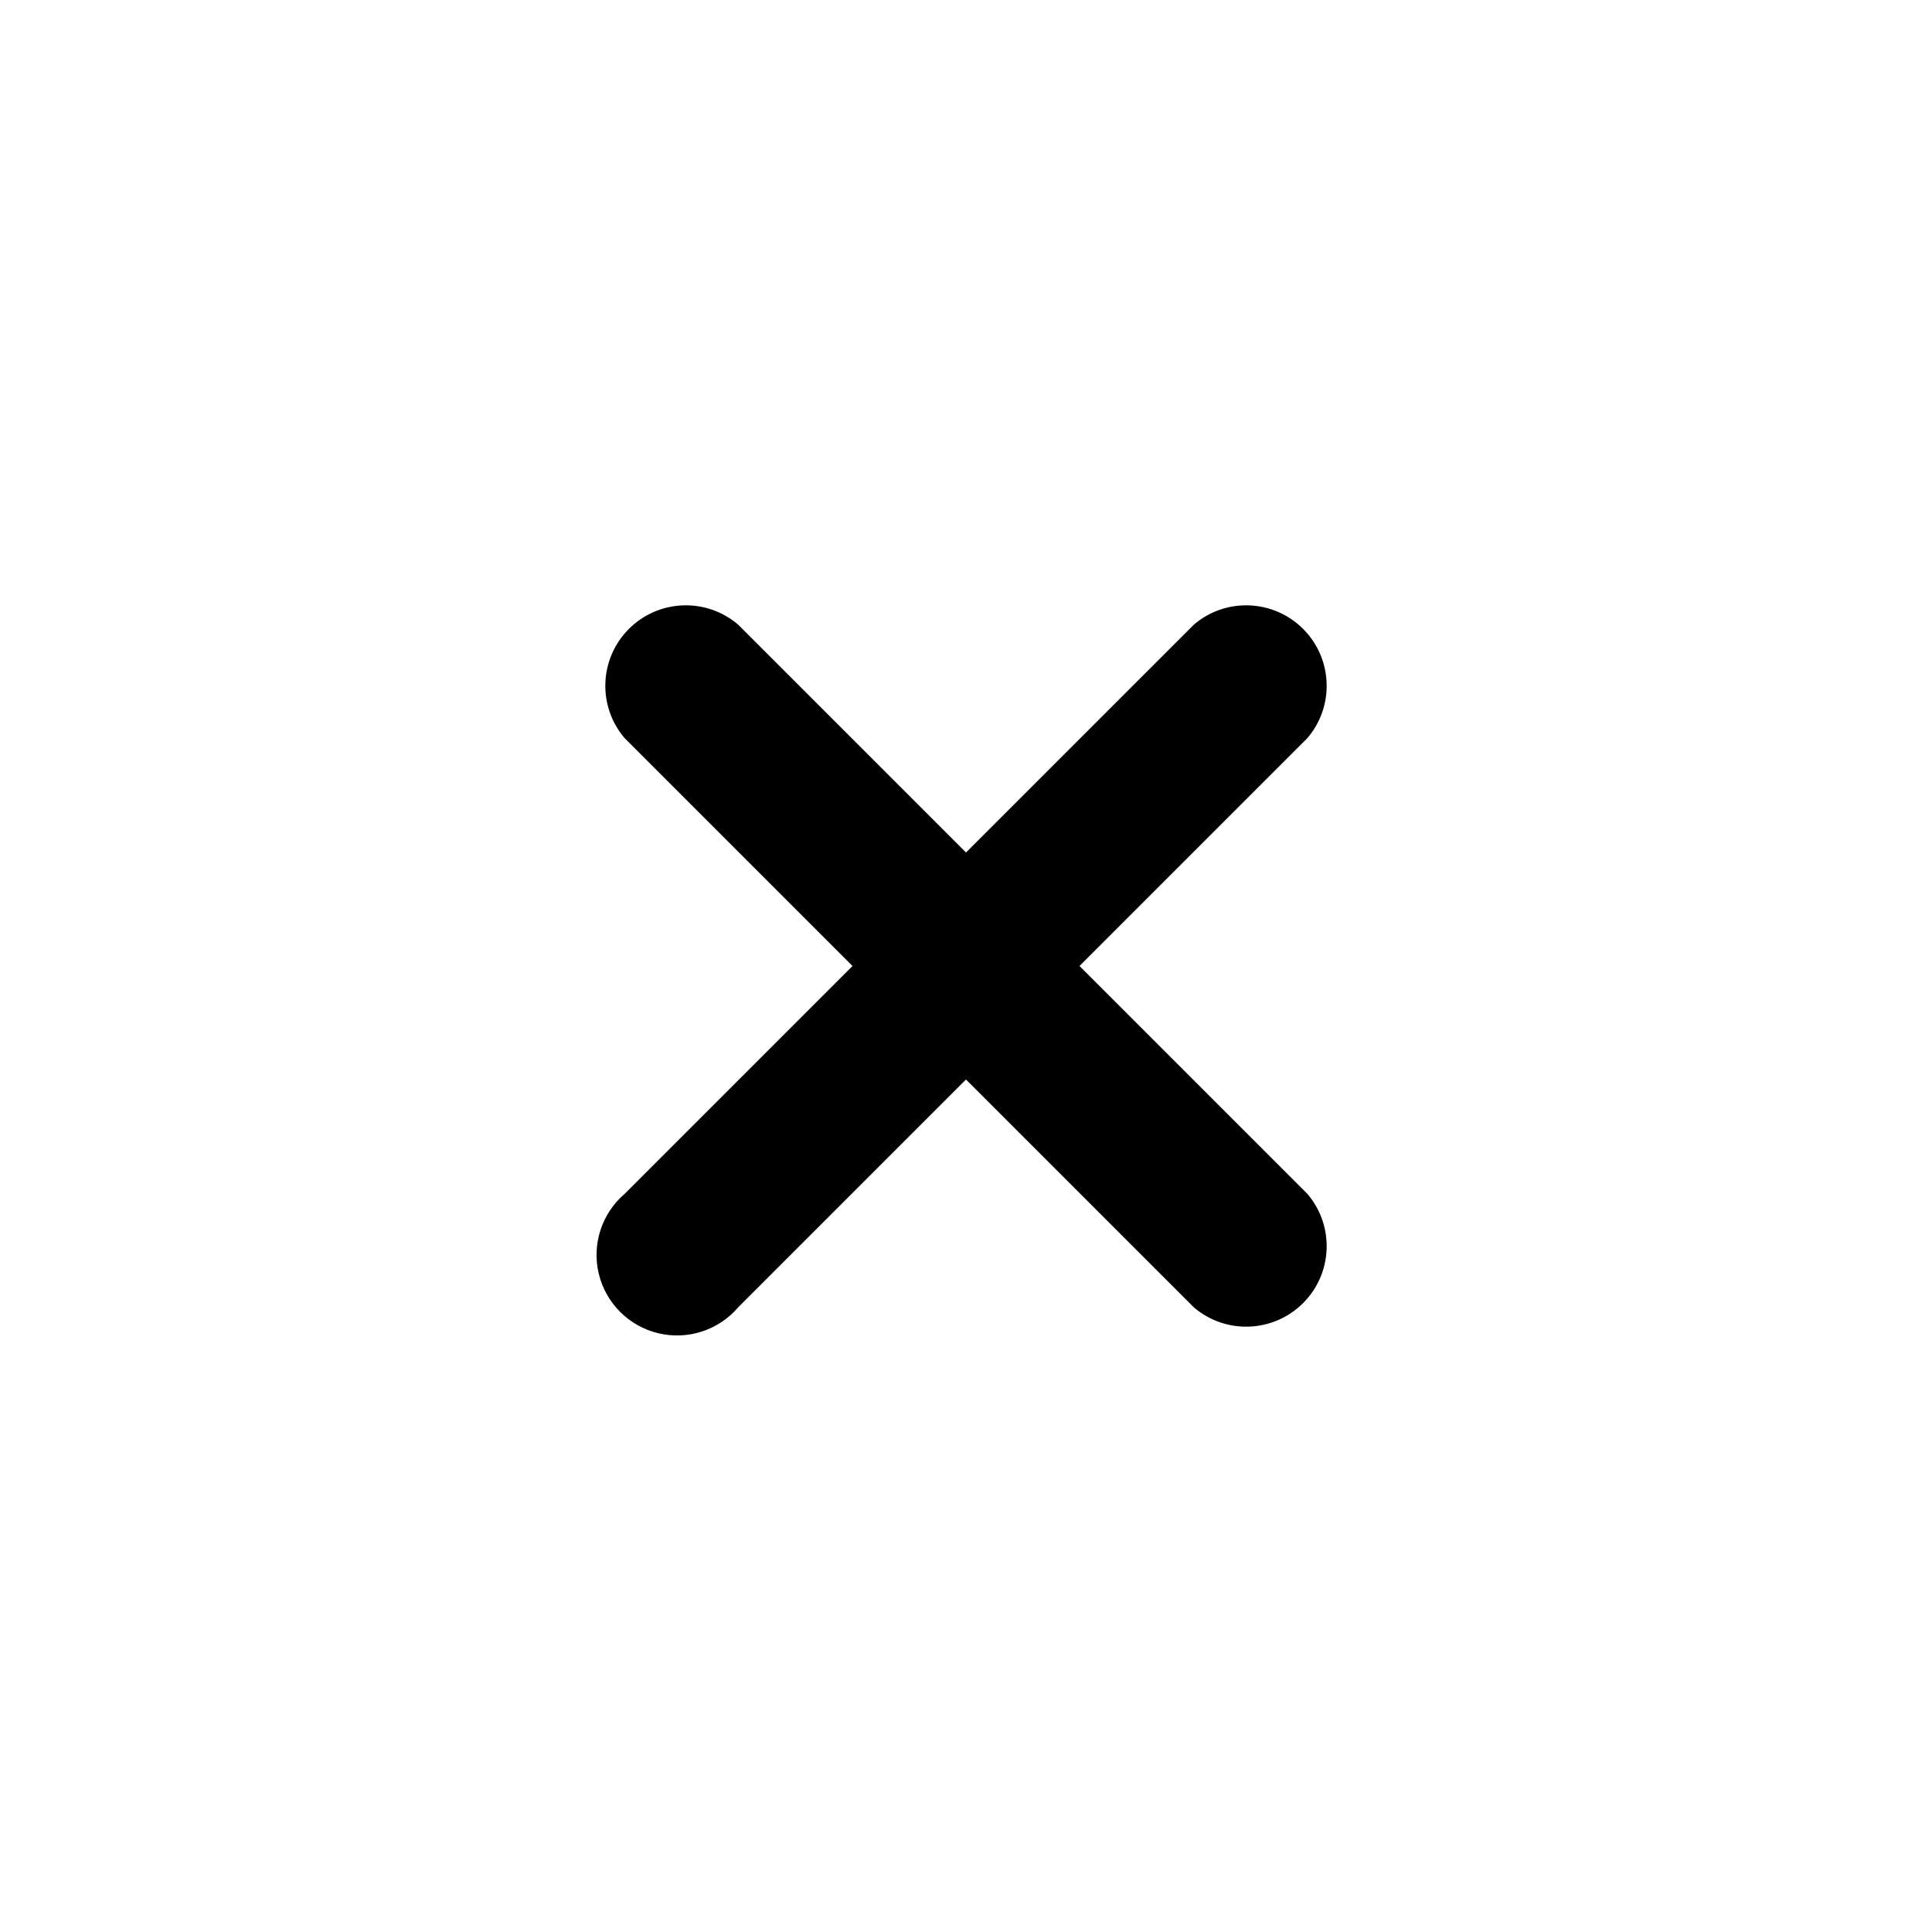
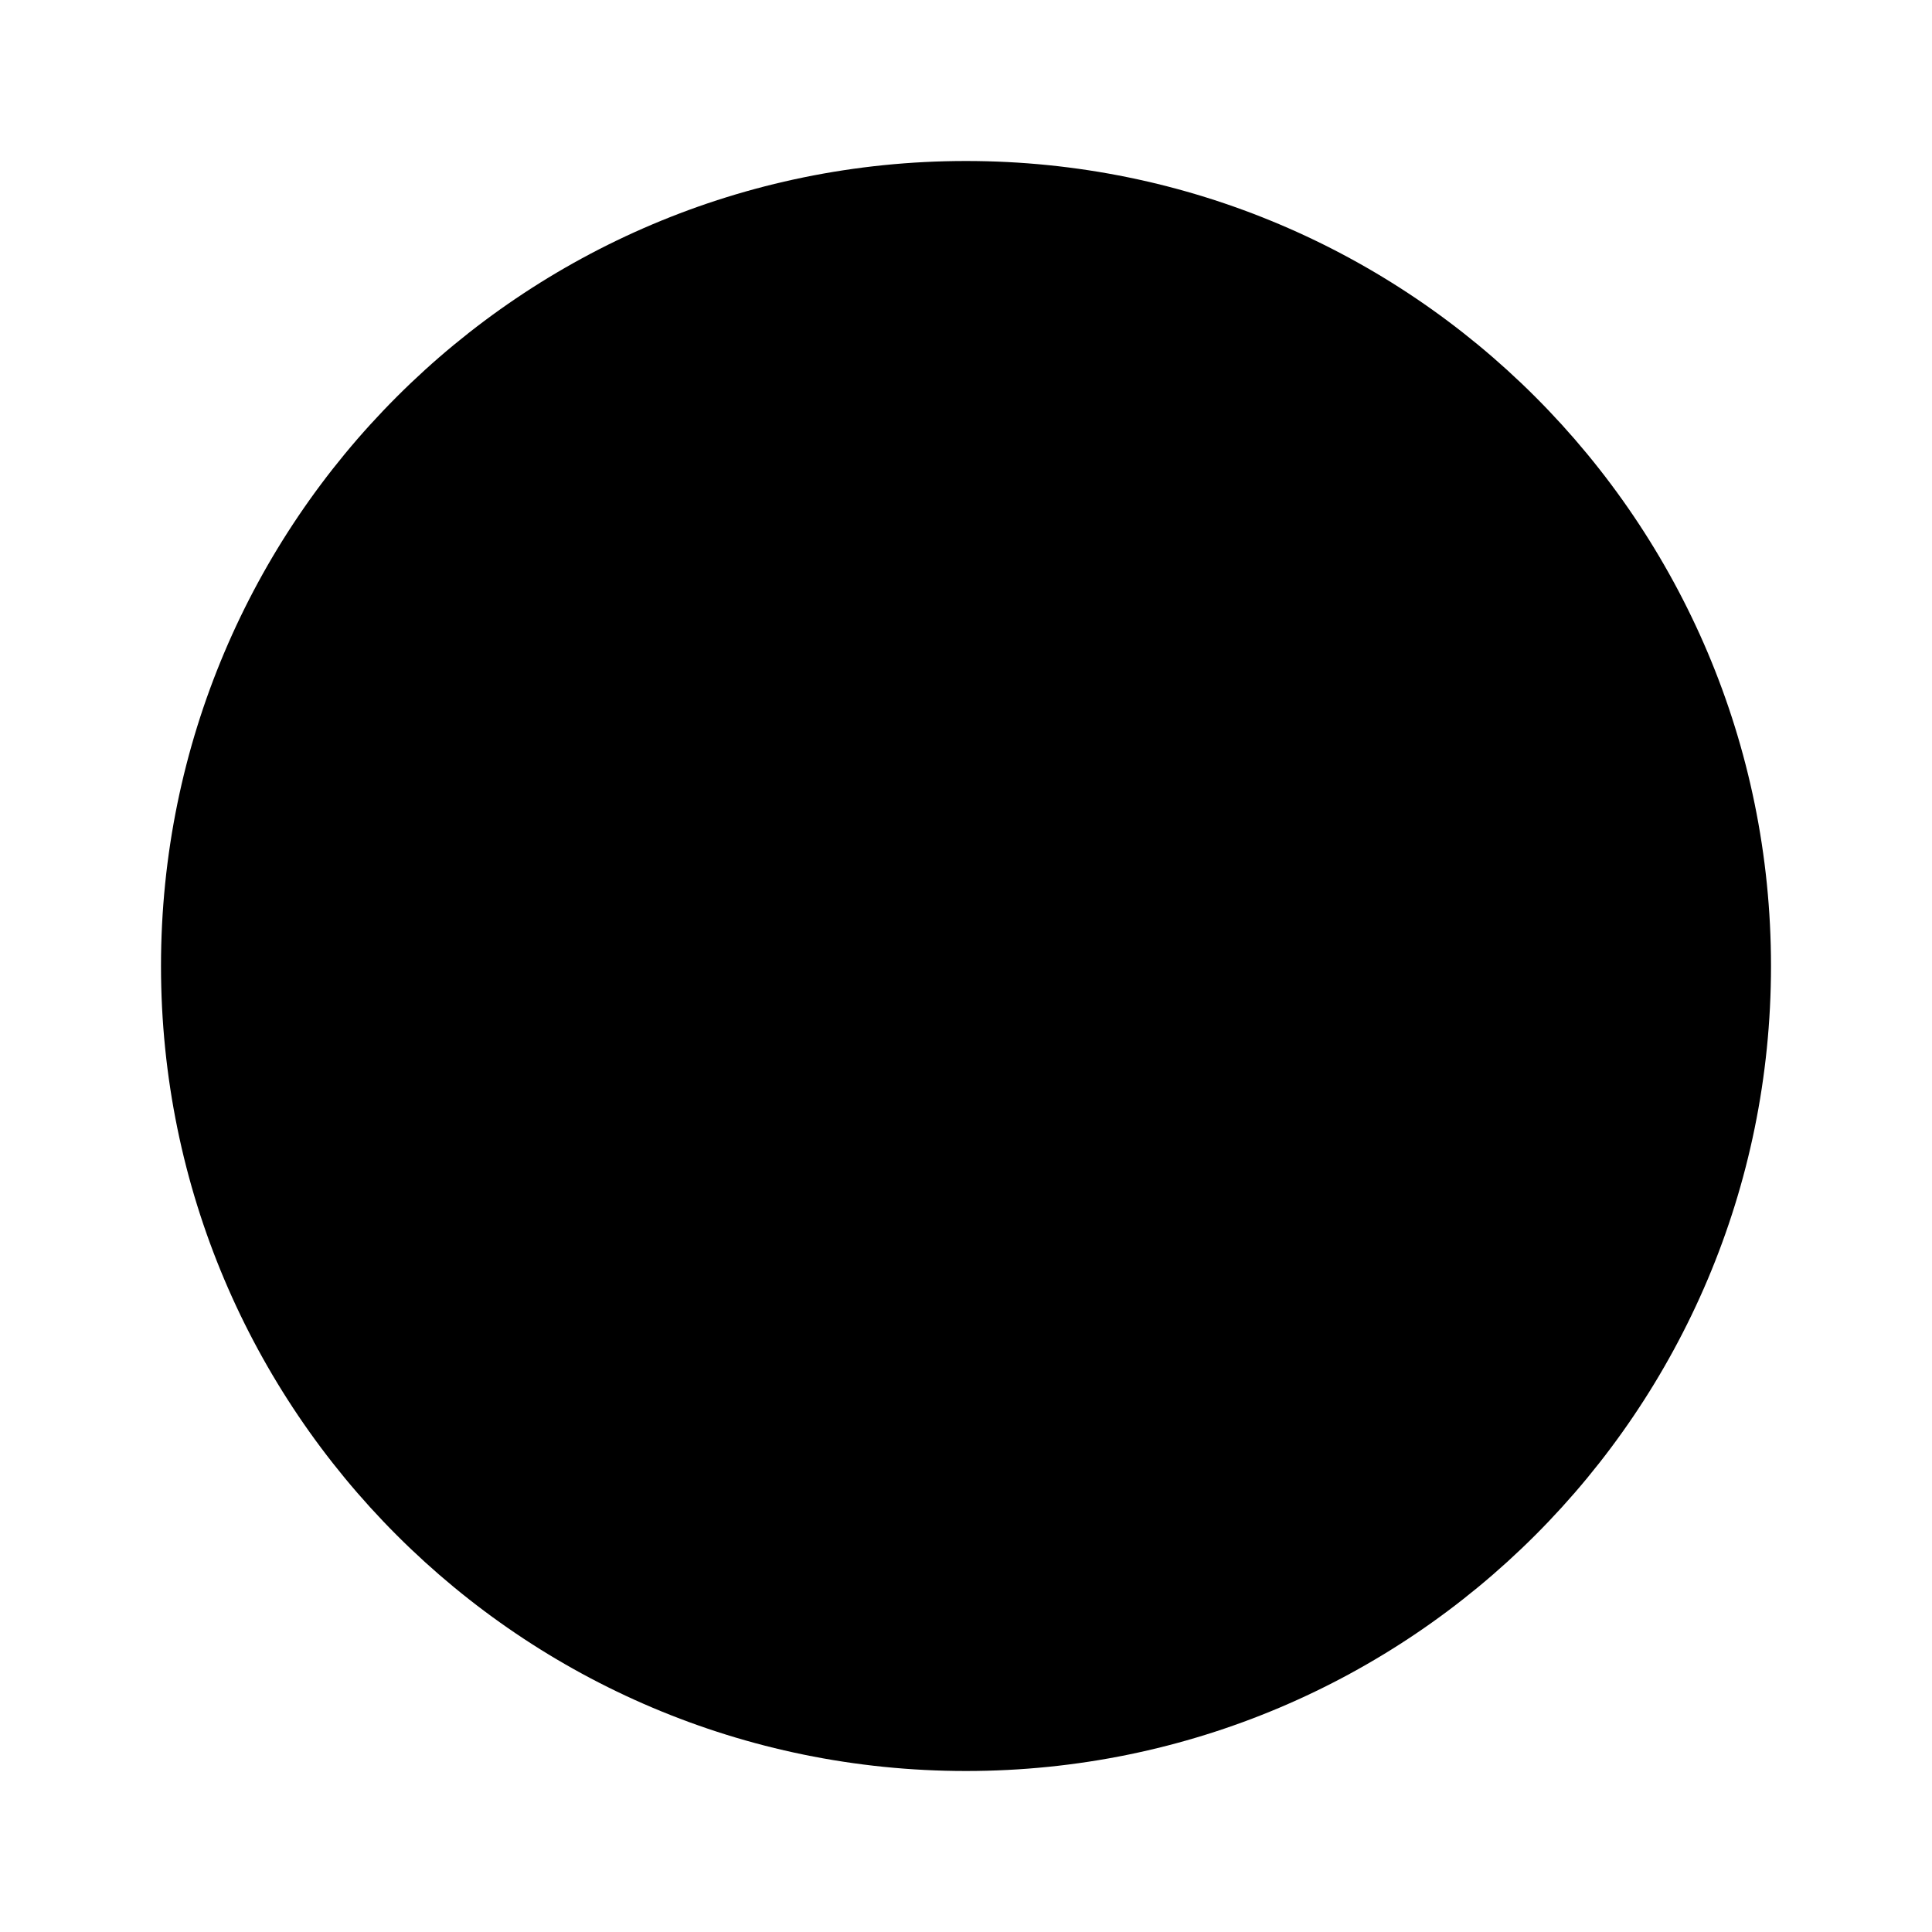
<svg xmlns="http://www.w3.org/2000/svg" viewBox="0 0 24 24">
-   <circle cx="12" cy="12" r="10" class="primary" fill="none" />
-   <path class="secondary fill-current" d="M13.41 12l2.83 2.83a1 1 0 0 1-1.41 1.41L12 13.41l-2.83 2.83a1 1 0 1 1-1.41-1.41L10.59 12 7.76 9.17a1 1 0 0 1 1.41-1.41L12 10.59l2.83-2.83a1 1 0 0 1 1.41 1.41L13.41 12z" />
+   <circle cx="12" cy="12" r="10" class="secondary" />
+   <path class="primary" d="M13.41 12l2.83 2.83a1 1 0 0 1-1.41 1.41L12 13.41l-2.83 2.83a1 1 0 1 1-1.41-1.41L10.59 12 7.76 9.17a1 1 0 0 1 1.41-1.41L12 10.59l2.83-2.83a1 1 0 0 1 1.41 1.41L13.41 12z" />
</svg>
